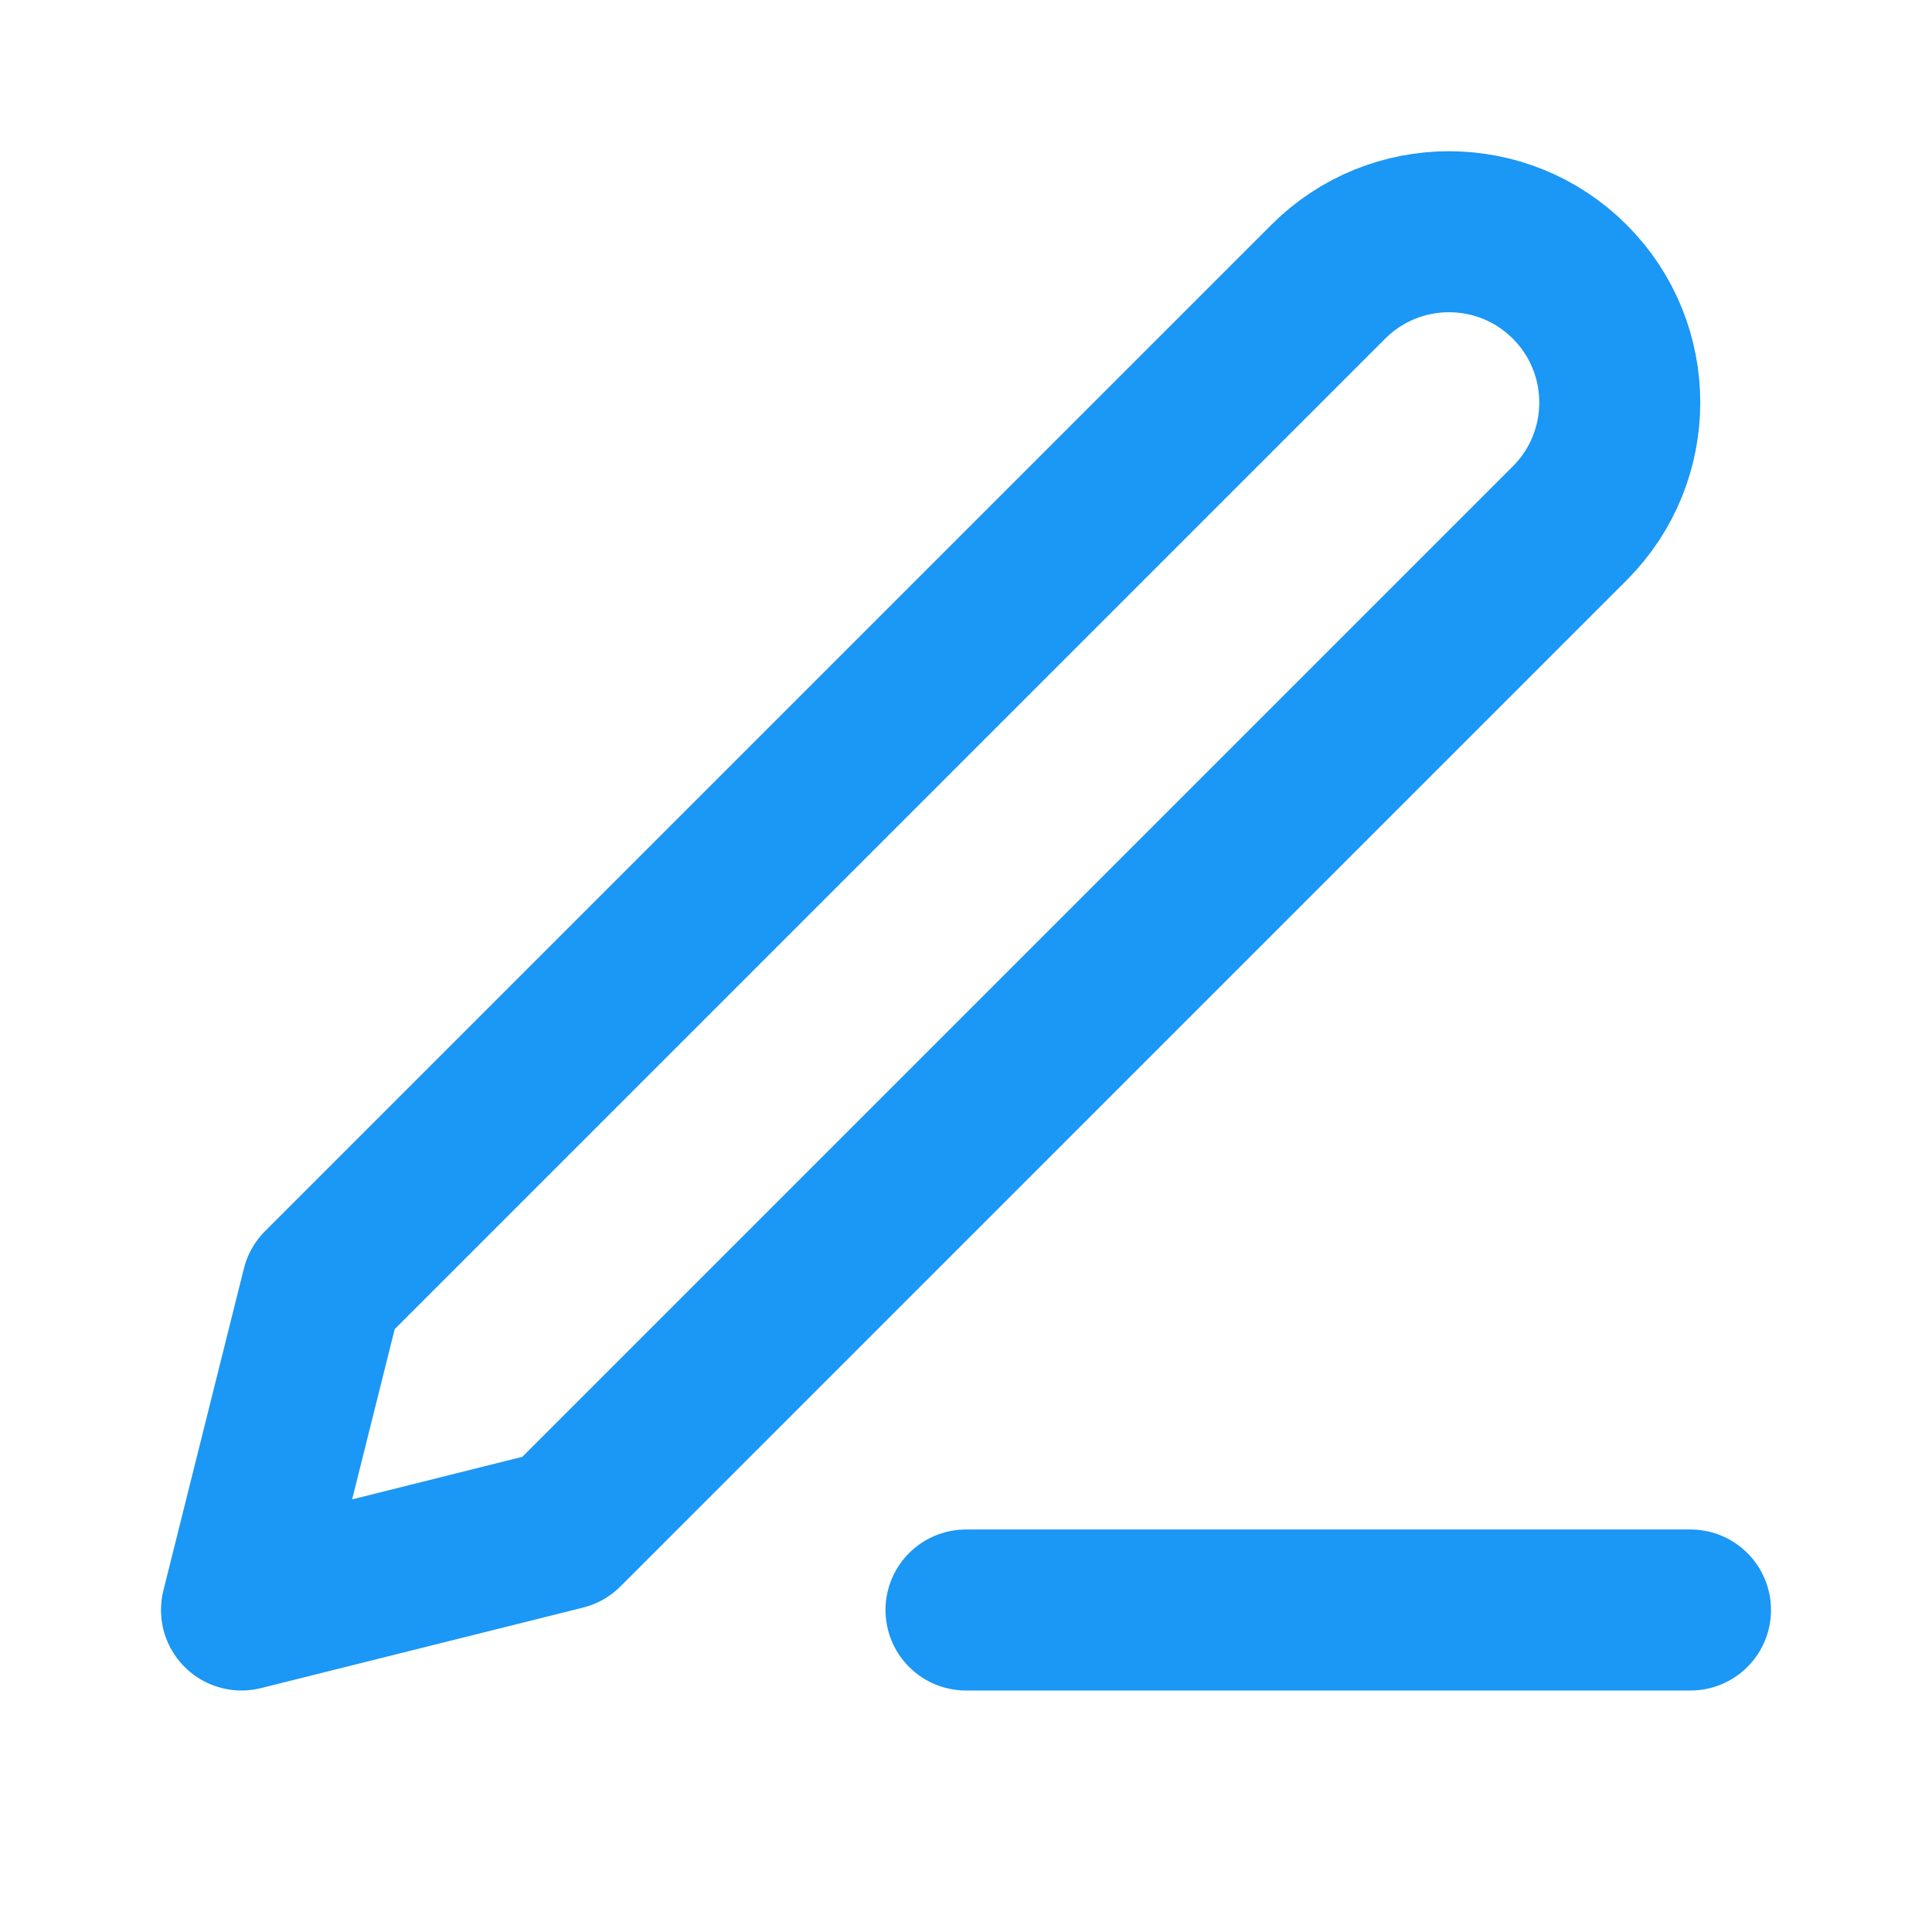
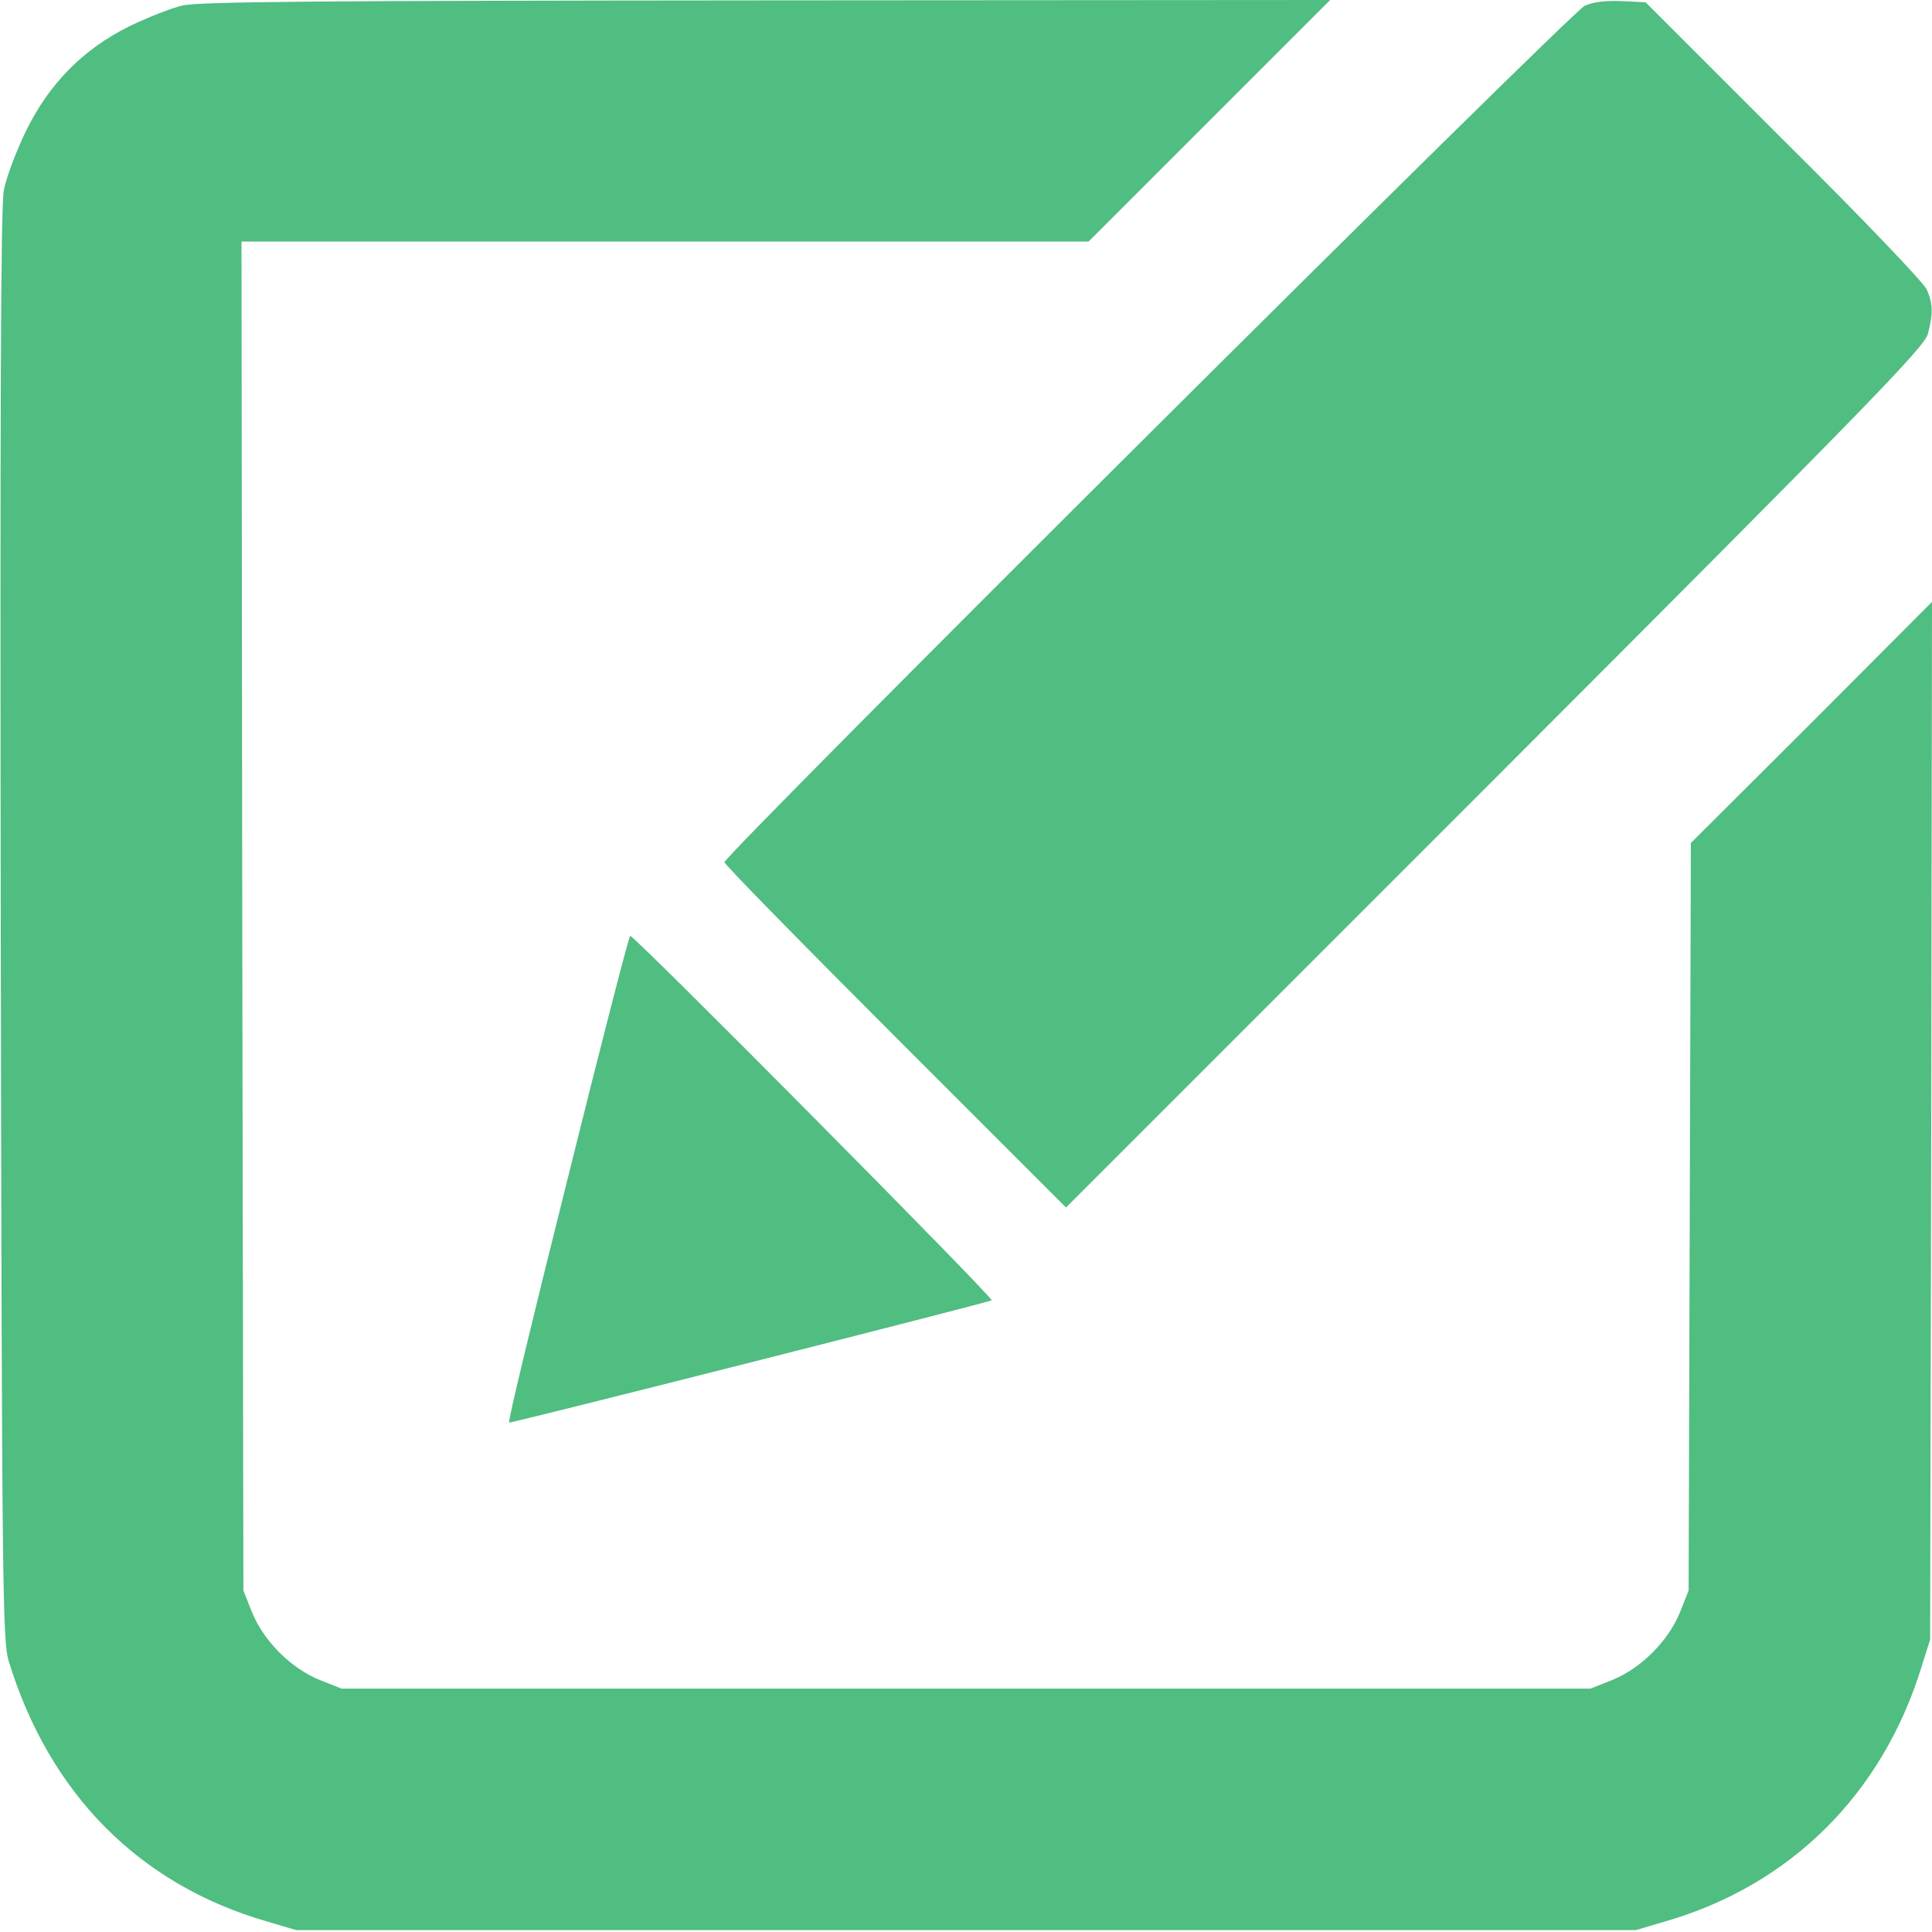
- <svg xmlns="http://www.w3.org/2000/svg" class="" width="20" height="20" viewBox="0 0 24 24" fill="none" stroke="#1b97f5" stroke-width="2" stroke-linecap="round" stroke-linejoin="round">
-   <path d="M12 20h9" />
-   <path d="M16.5 3.5a2.121 2.121 0 0 1 3 3L7 19l-4 1 1-4L16.5 3.5z" />
+ <svg xmlns="http://www.w3.org/2000/svg" version="1.0" width="512pt" height="512pt" viewBox="0 0 512 512" preserveAspectRatio="xMidYMid meet">
+   <g transform="translate(0,512) scale(0.1,-0.1)" fill="#50bd81" stroke="none">
+     <path d="M482 5105 c-30 -7 -92 -32 -140 -55 -123 -61 -214 -154 -275 -281 -25 -52 -51 -121 -57 -154 -8 -43 -10 -592 -8 -1950 3 -1761 5 -1894 21 -1947 108 -352 346 -592 684 -690 l78 -23 1775 0 1775 0 78 23 c332 96 575 337 679 674 l23 73 3 1375 2 1375 -319 -320 -320 -319 -3 -991 -3 -990 -23 -58 c-31 -76 -103 -148 -179 -179 l-58 -23 -1655 0 -1655 0 -58 23 c-76 31 -148 103 -179 179 l-23 58 -3 1788 -2 1787 1122 0 1123 0 320 320 320 320 -1495 -1 c-1183 -1 -1506 -3 -1548 -14z" />
+     <path d="M4200 5105 c-36 -16 -2280 -2250 -2280 -2270 0 -6 204 -214 453 -463 l452 -452 1137 1137 c986 987 1138 1143 1147 1178 14 53 14 79 -3 118 -8 18 -176 194 -380 396 l-365 365 -63 3 c-42 2 -75 -2 -98 -12z" />
+     <path d="M1504 1995 c-89 -355 -159 -645 -155 -645 19 1 1273 319 1279 324 6 6 -946 966 -958 966 -3 0 -78 -290 -166 -645z" />
+   </g>
</svg>
